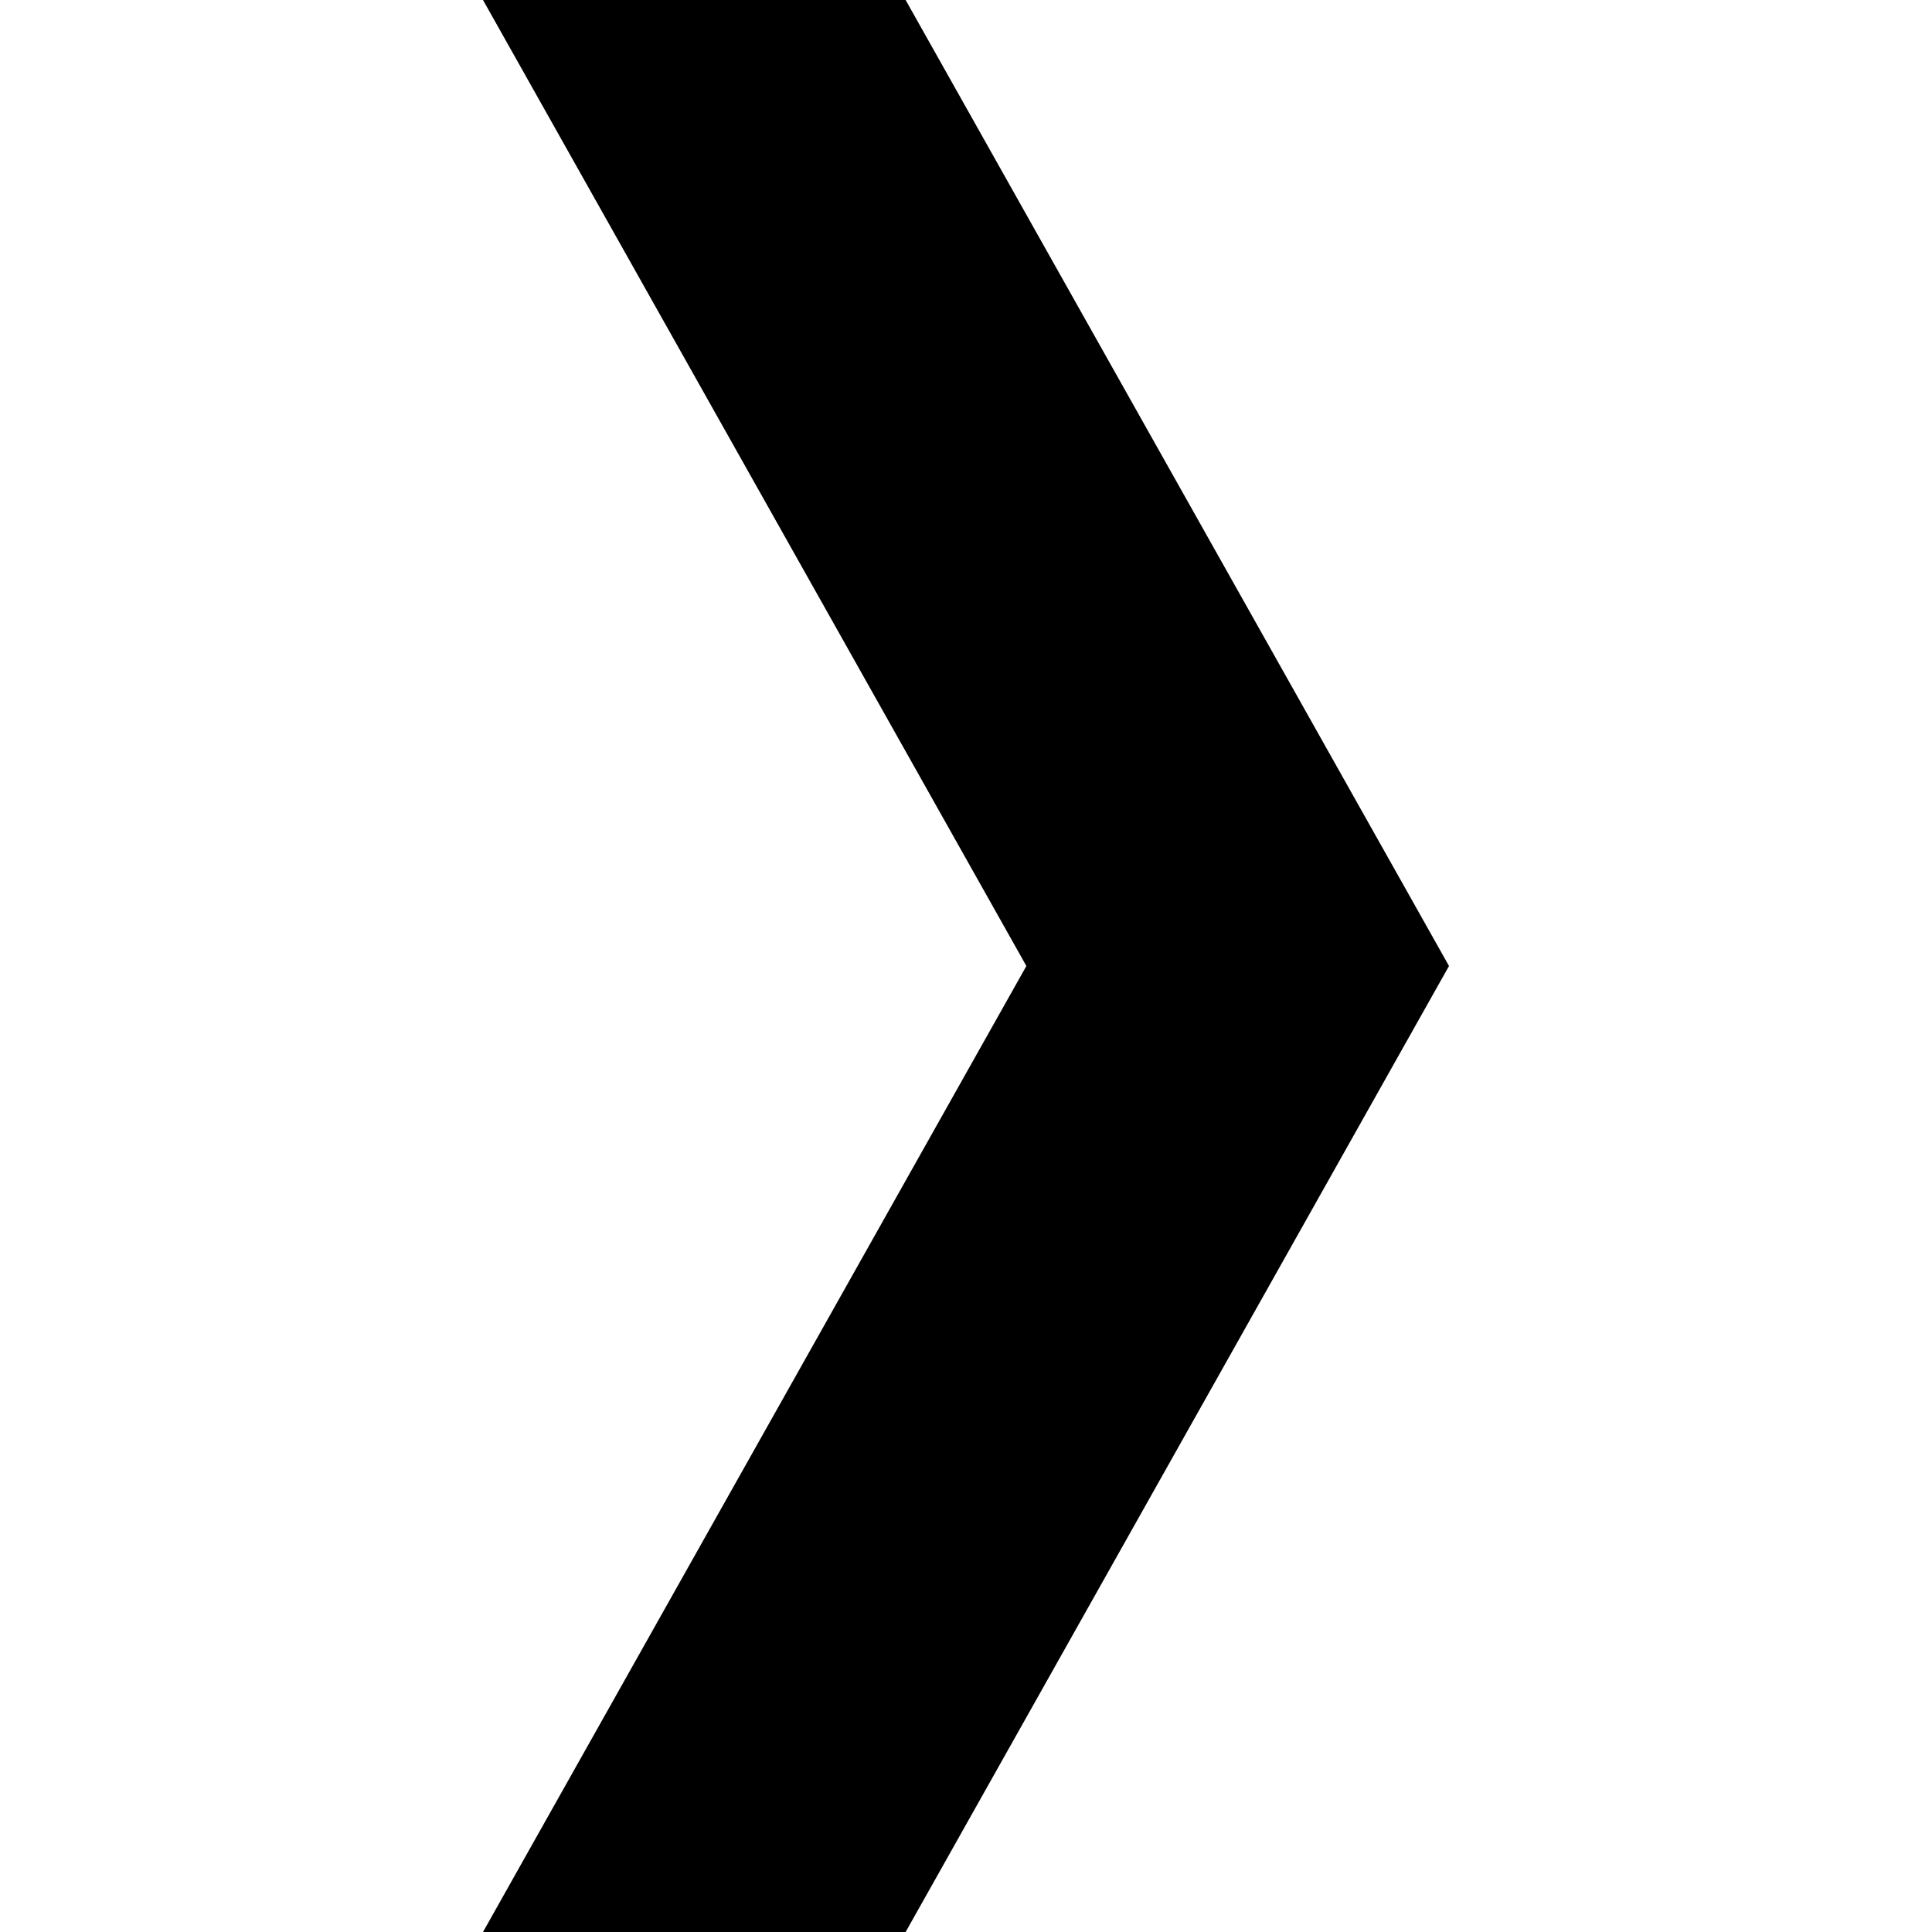
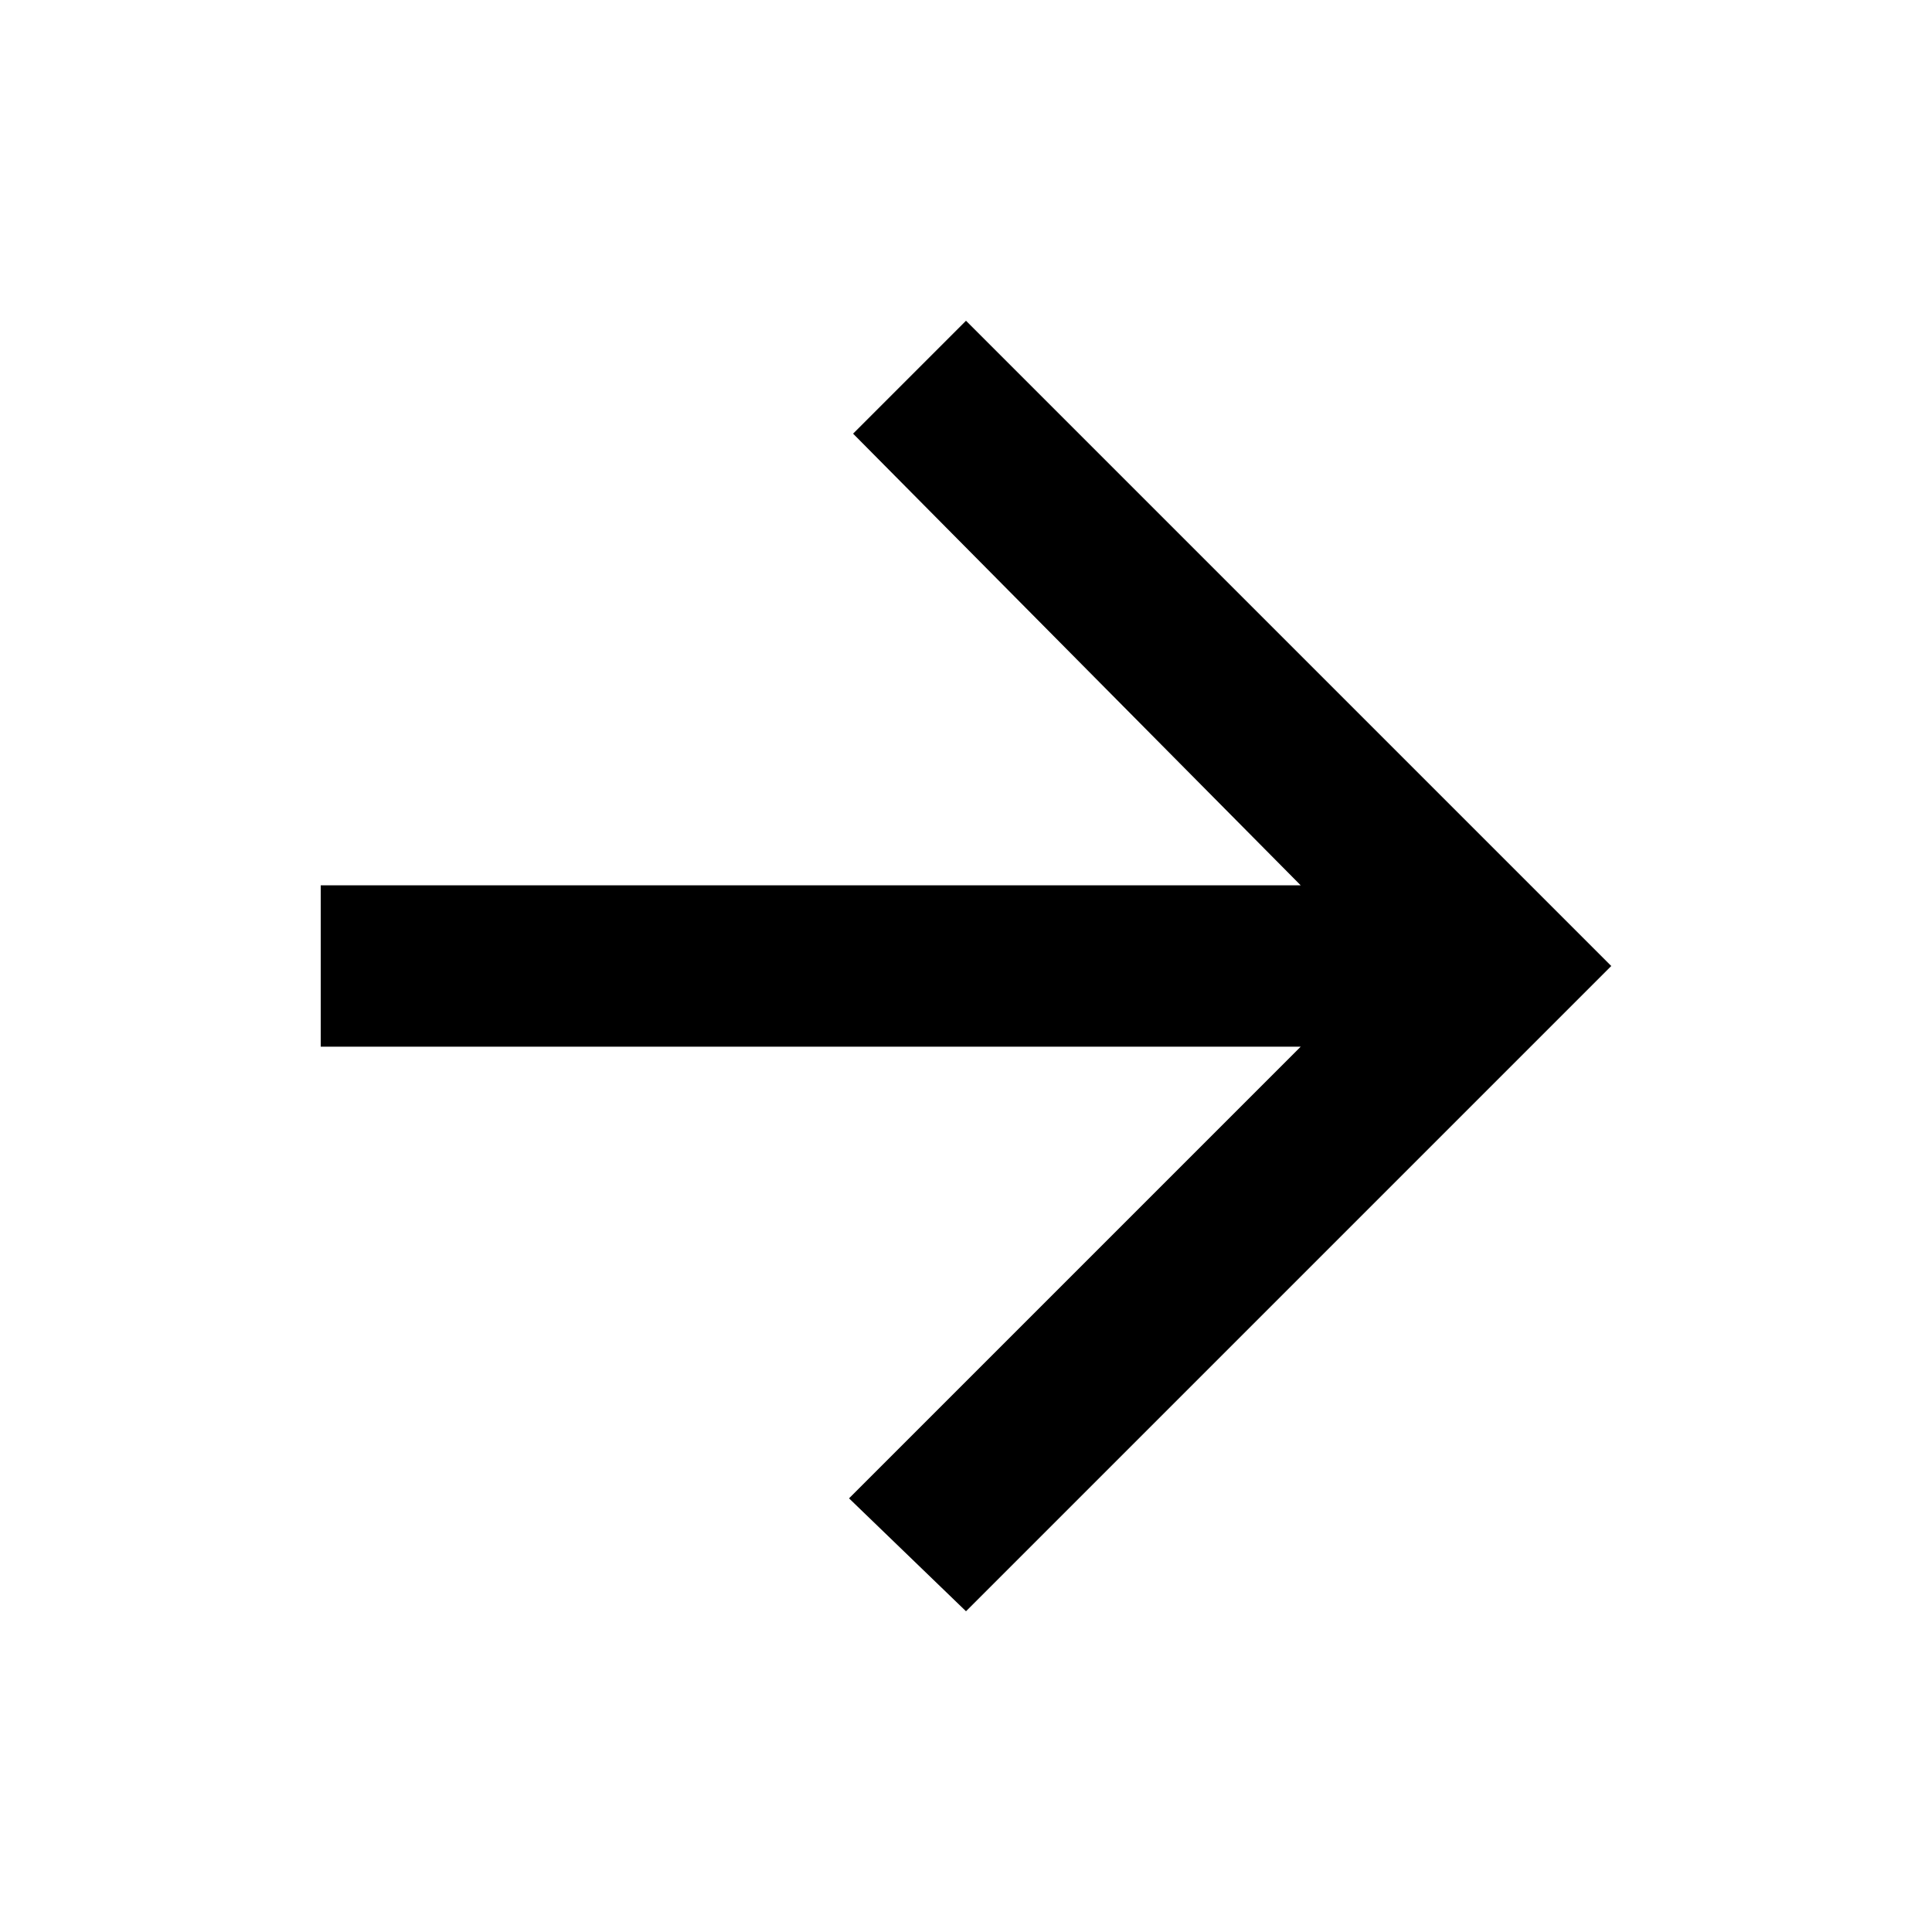
<svg xmlns="http://www.w3.org/2000/svg" version="1.1" id="Layer_1" x="0px" y="0px" width="512px" height="512px" viewBox="0 0 512 512" enable-background="new 0 0 512 512" xml:space="preserve">
-   <polygon points="128,0 240,0 384,256 240,512 128,512 272,256 " />
+   <g id="Icon_8_">
+     <g>
+       <path d="M85,277.375h259.704L225.002,397.077L256,427l171-171L256,85l-29.922,29.924l118.626,119.701H85V277.375z" />
+     </g>
+   </g>
</svg>
